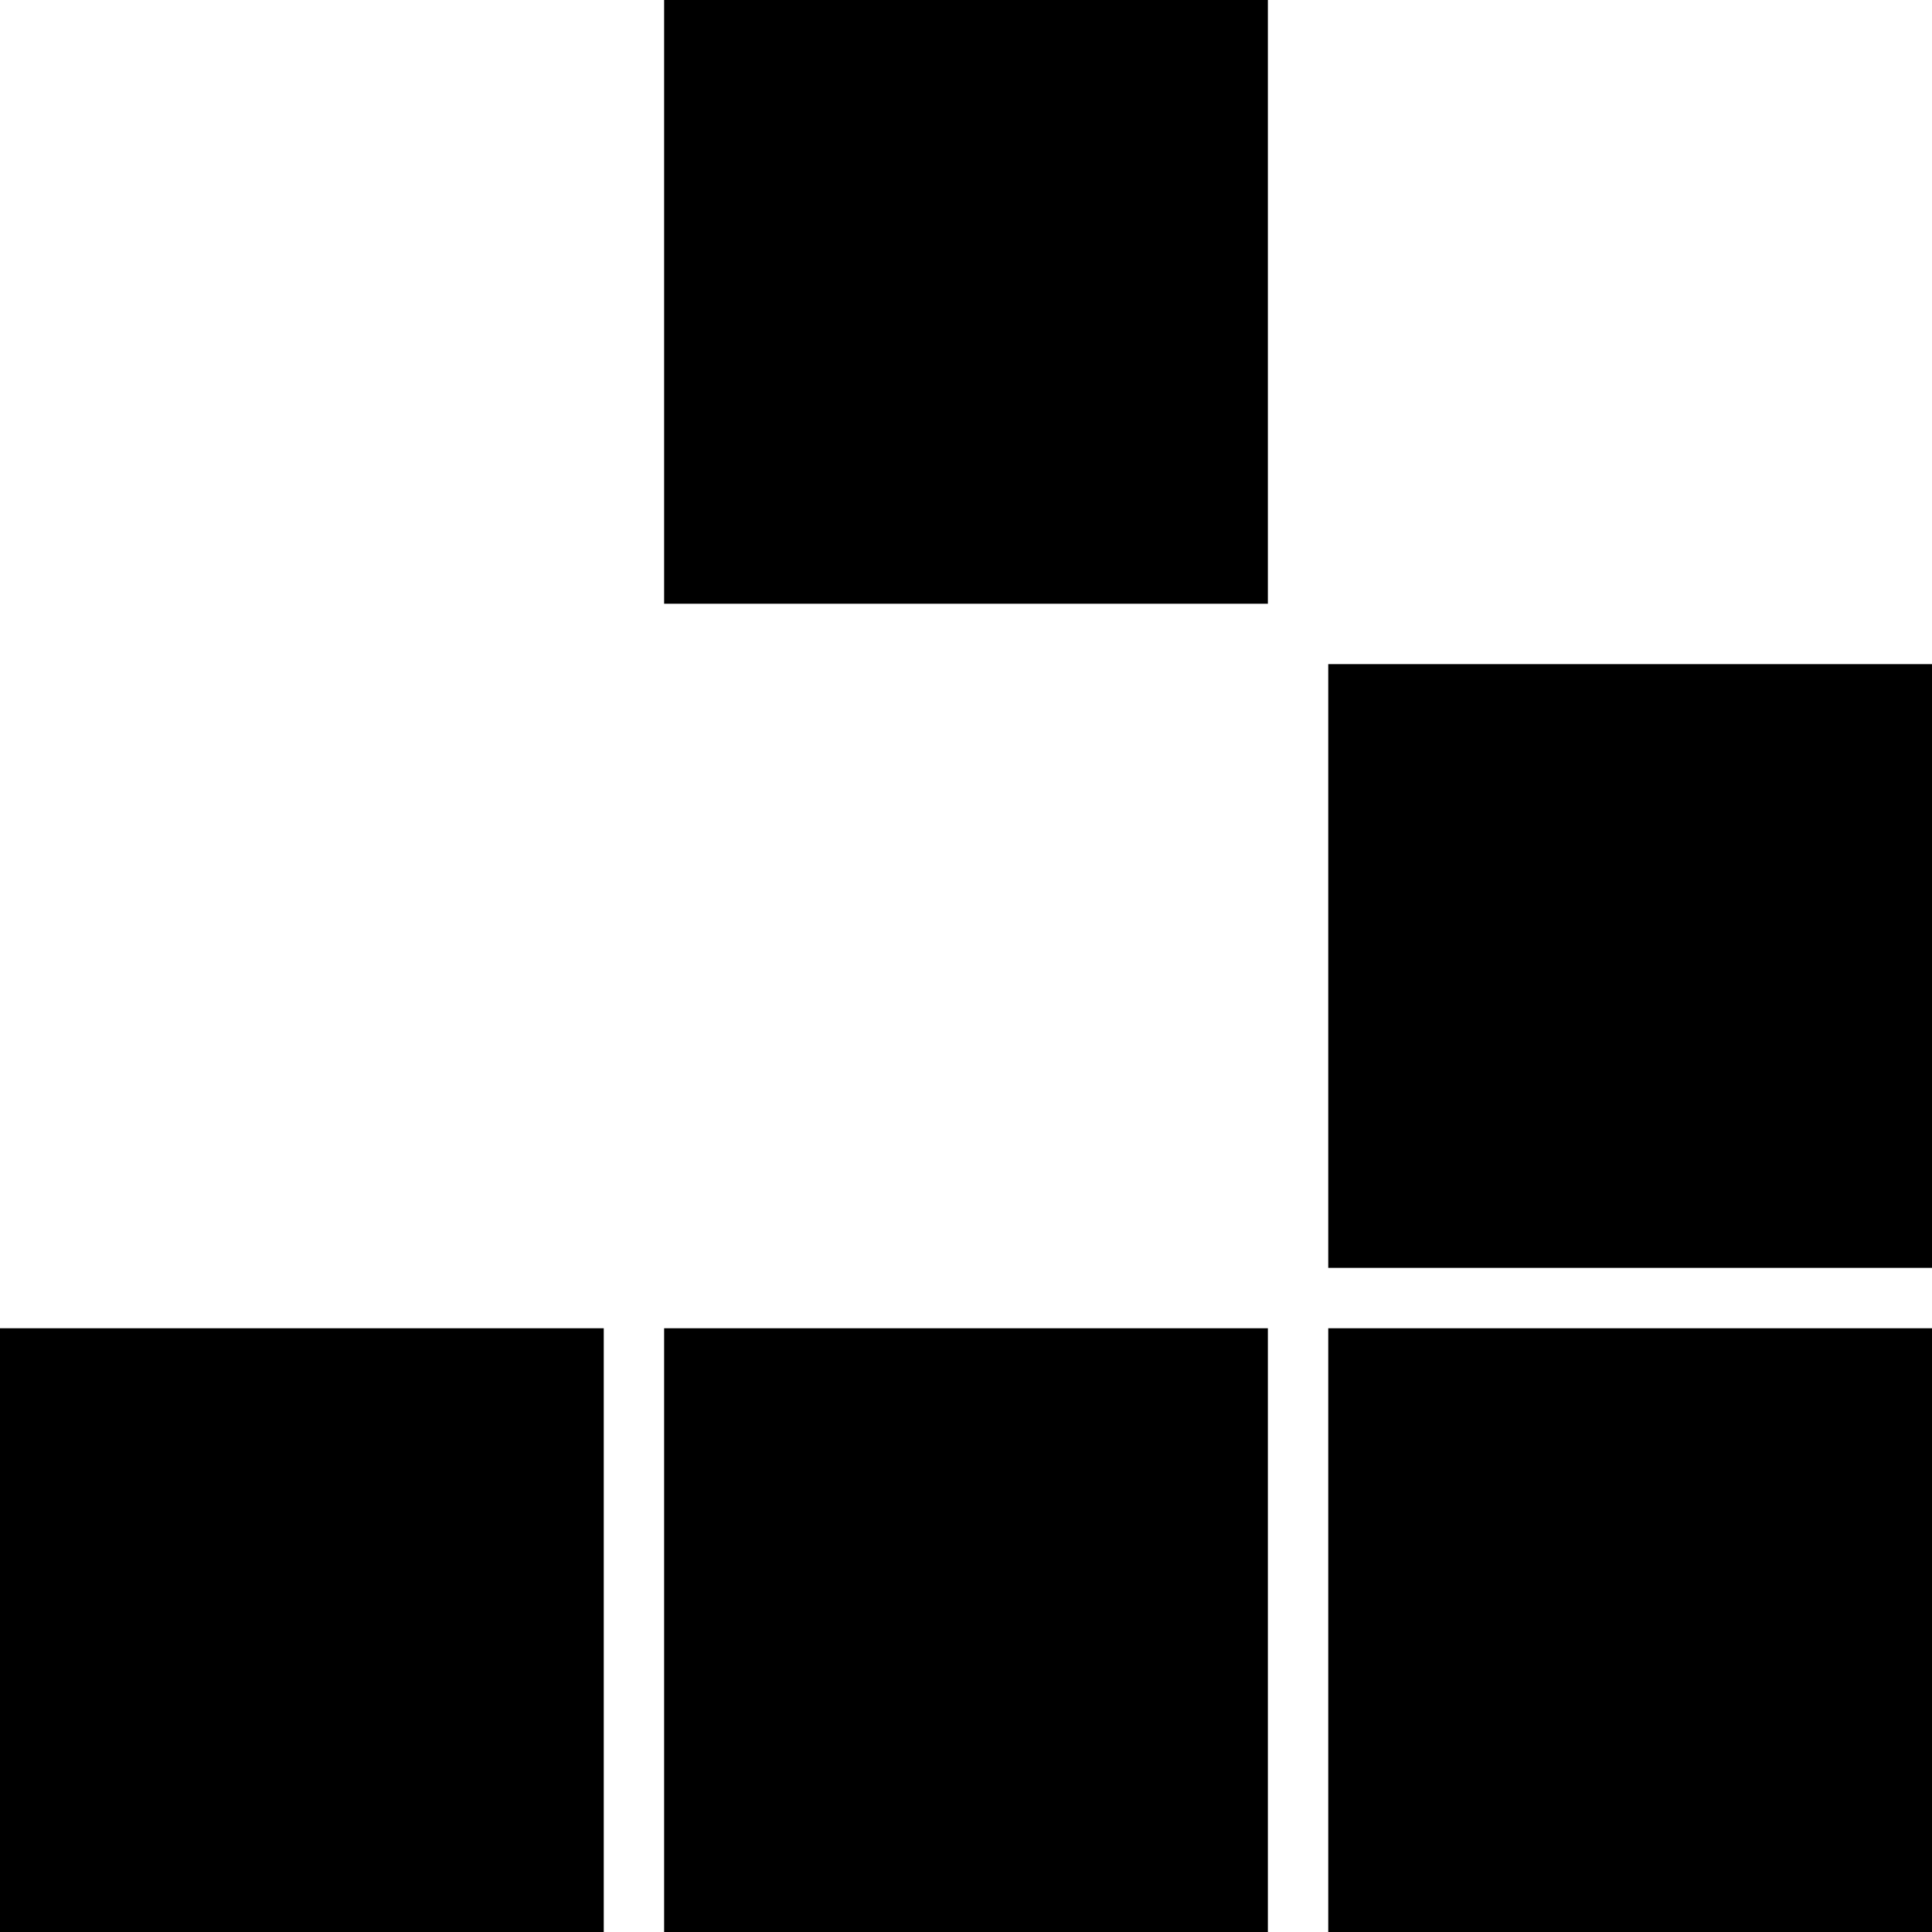
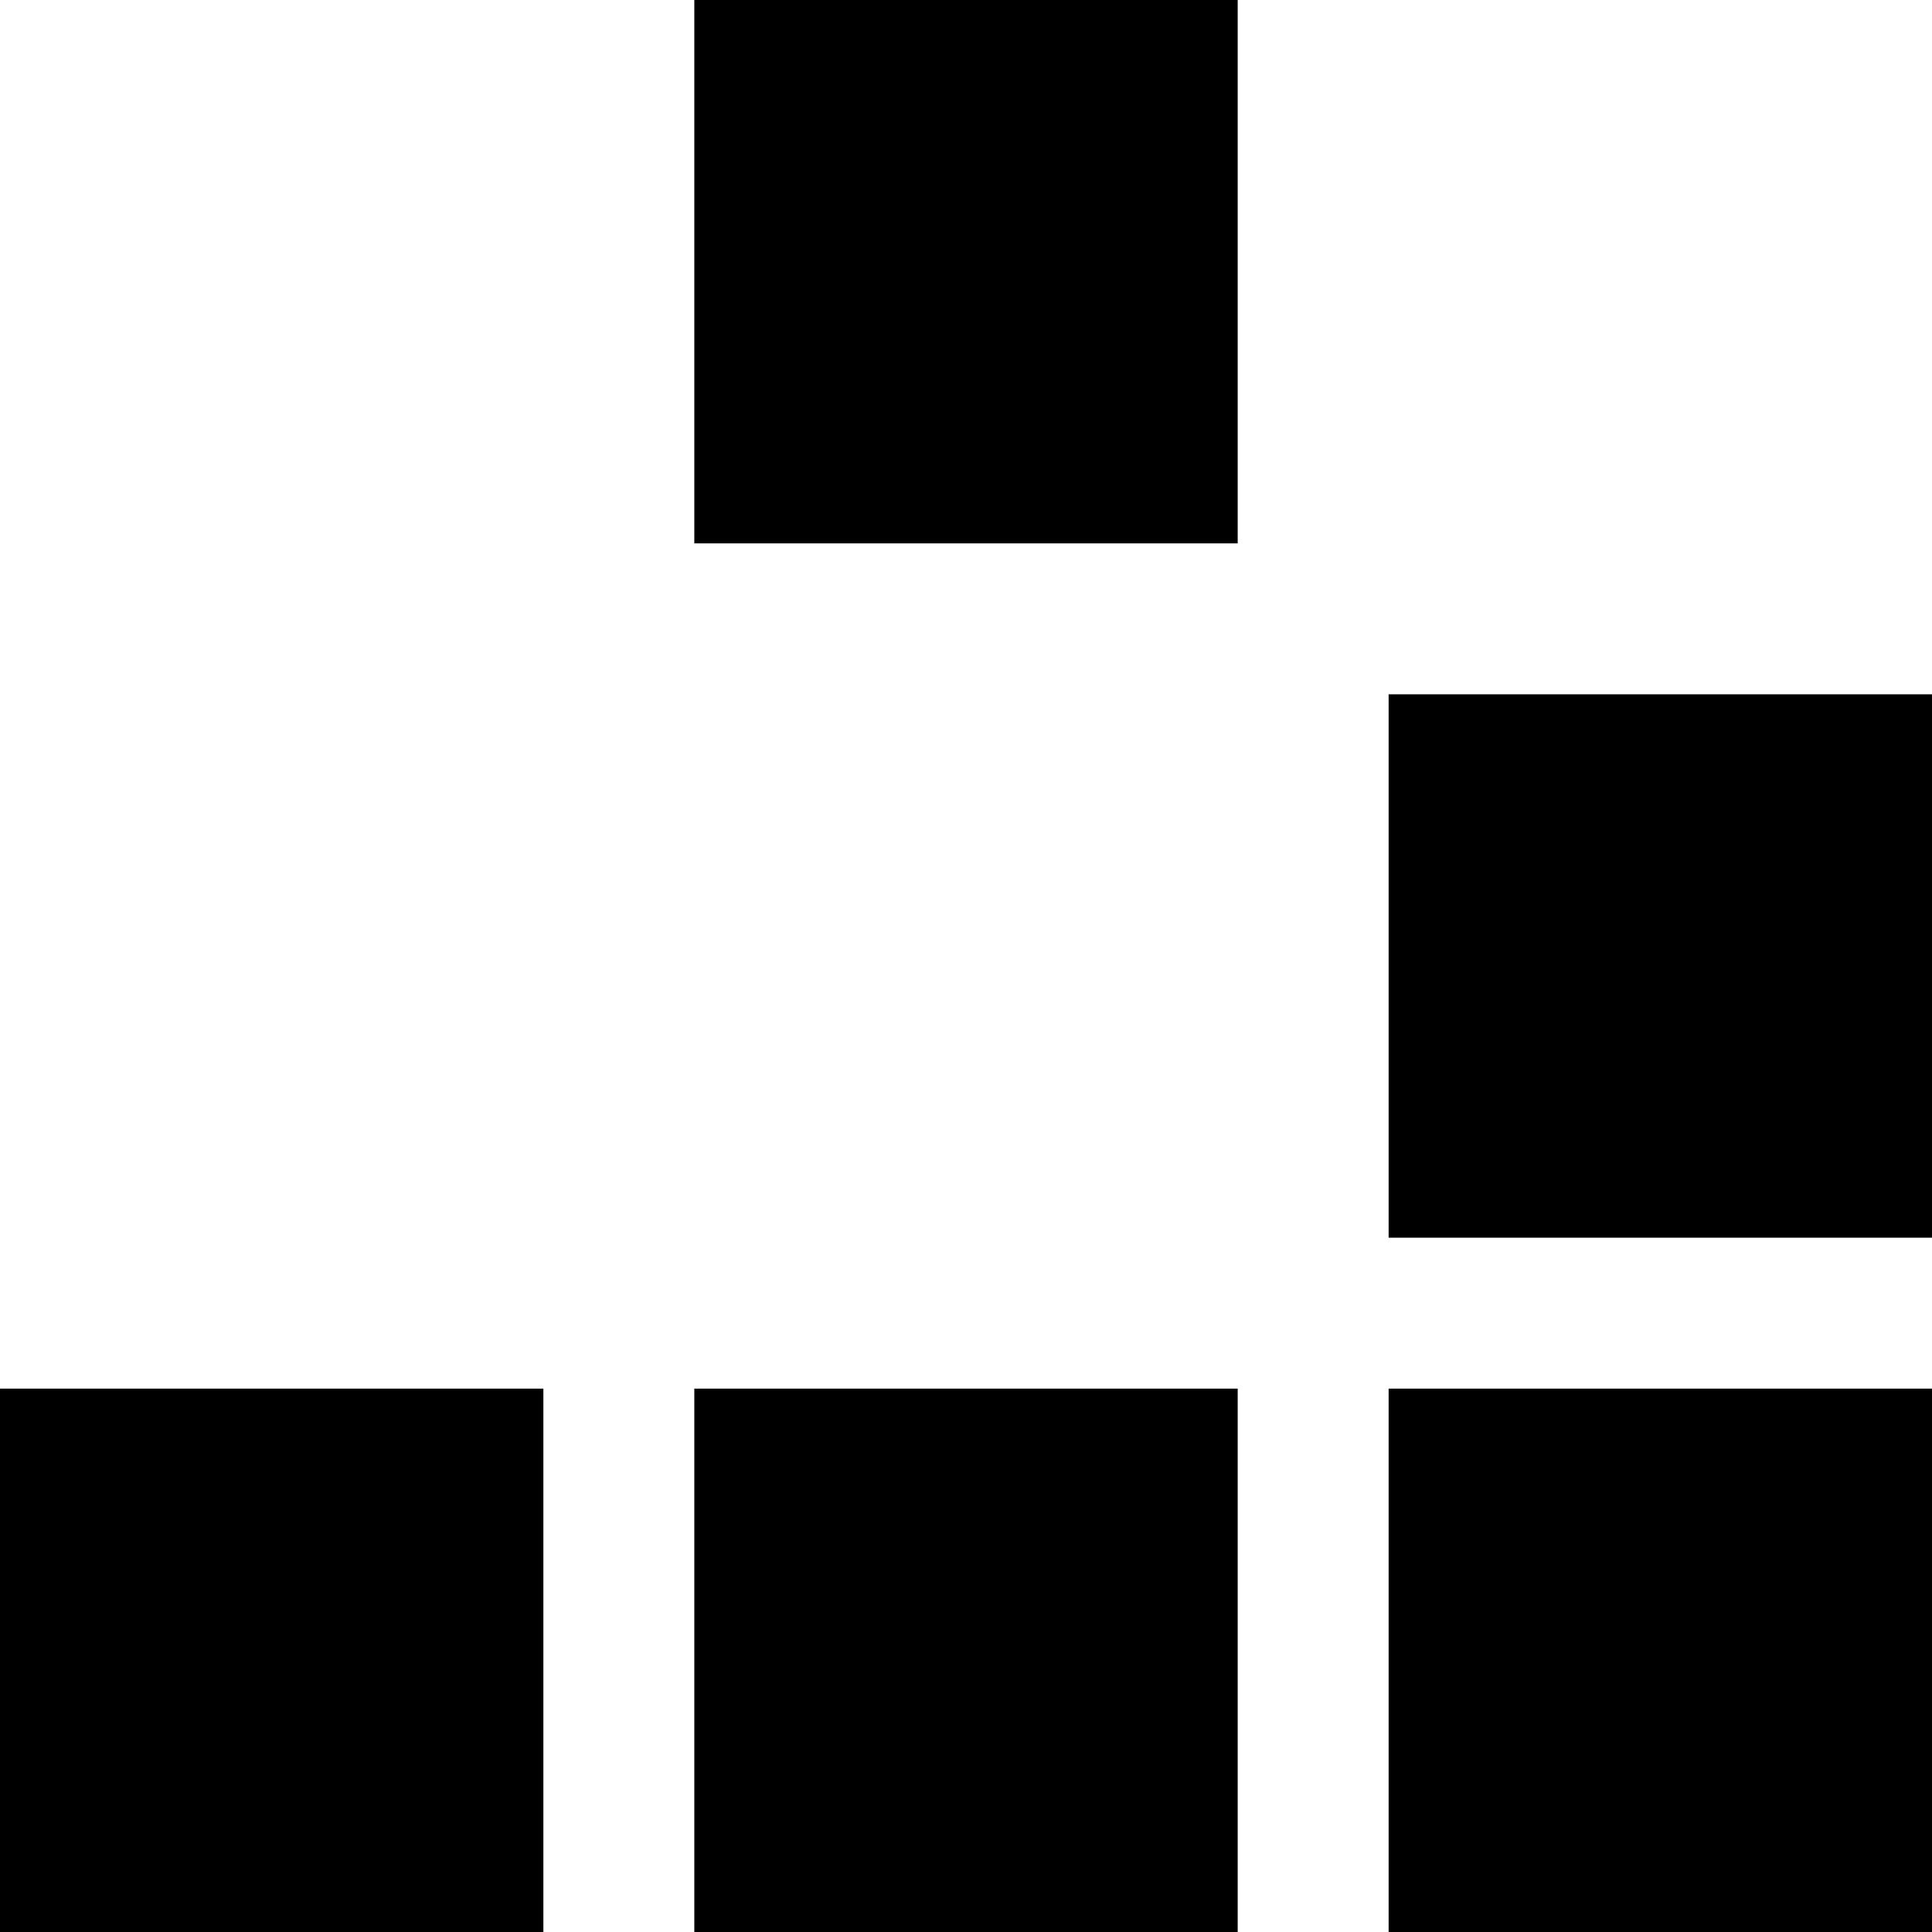
<svg xmlns="http://www.w3.org/2000/svg" viewBox="0 0 320 320">
-   <rect width="100" height="100" x="220" y="110" />
-   <rect width="100" height="100" x="110" />
-   <rect width="100" height="100" x="220" y="220" />
-   <rect width="100" height="100" x="110" y="220" />
-   <rect width="100" height="100" y="220" />
+   <rect width="90" height="90" x="230" y="115" />
+   <rect width="90" height="90" x="115" />
+   <rect width="90" height="90" x="230" y="230" />
+   <rect width="90" height="90" x="115" y="230" />
+   <rect width="90" height="90" y="230" />
</svg>
